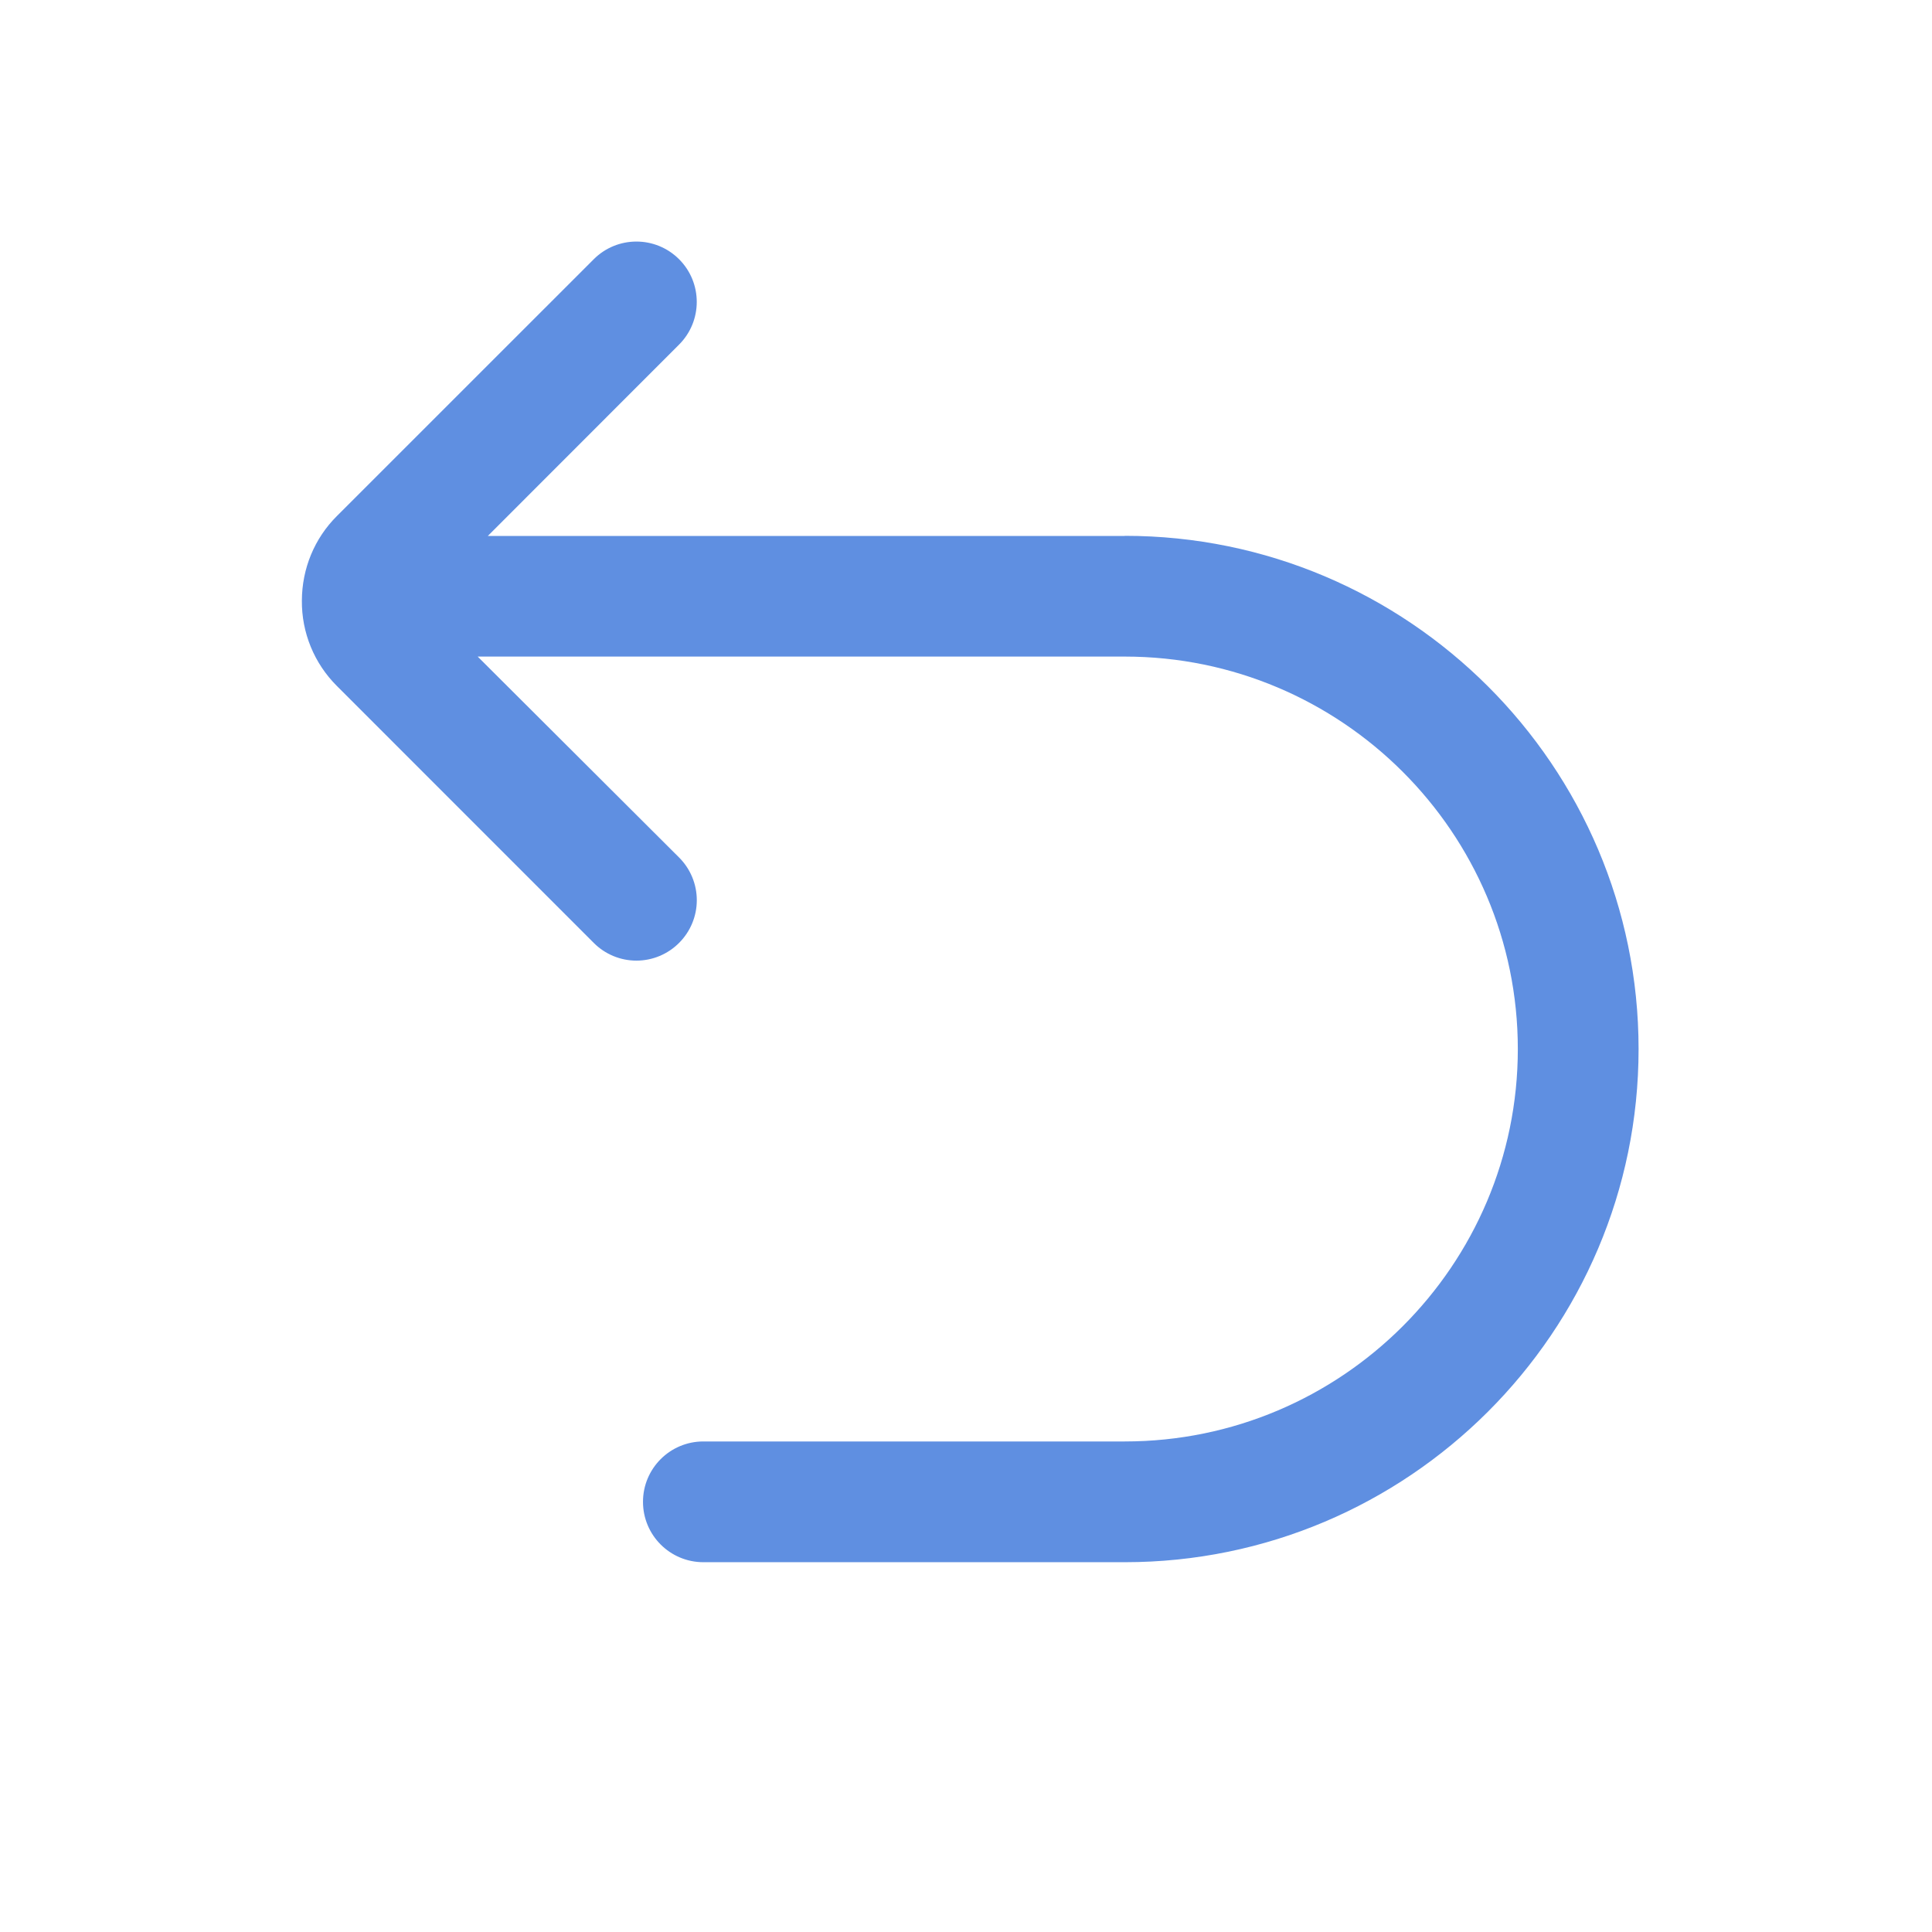
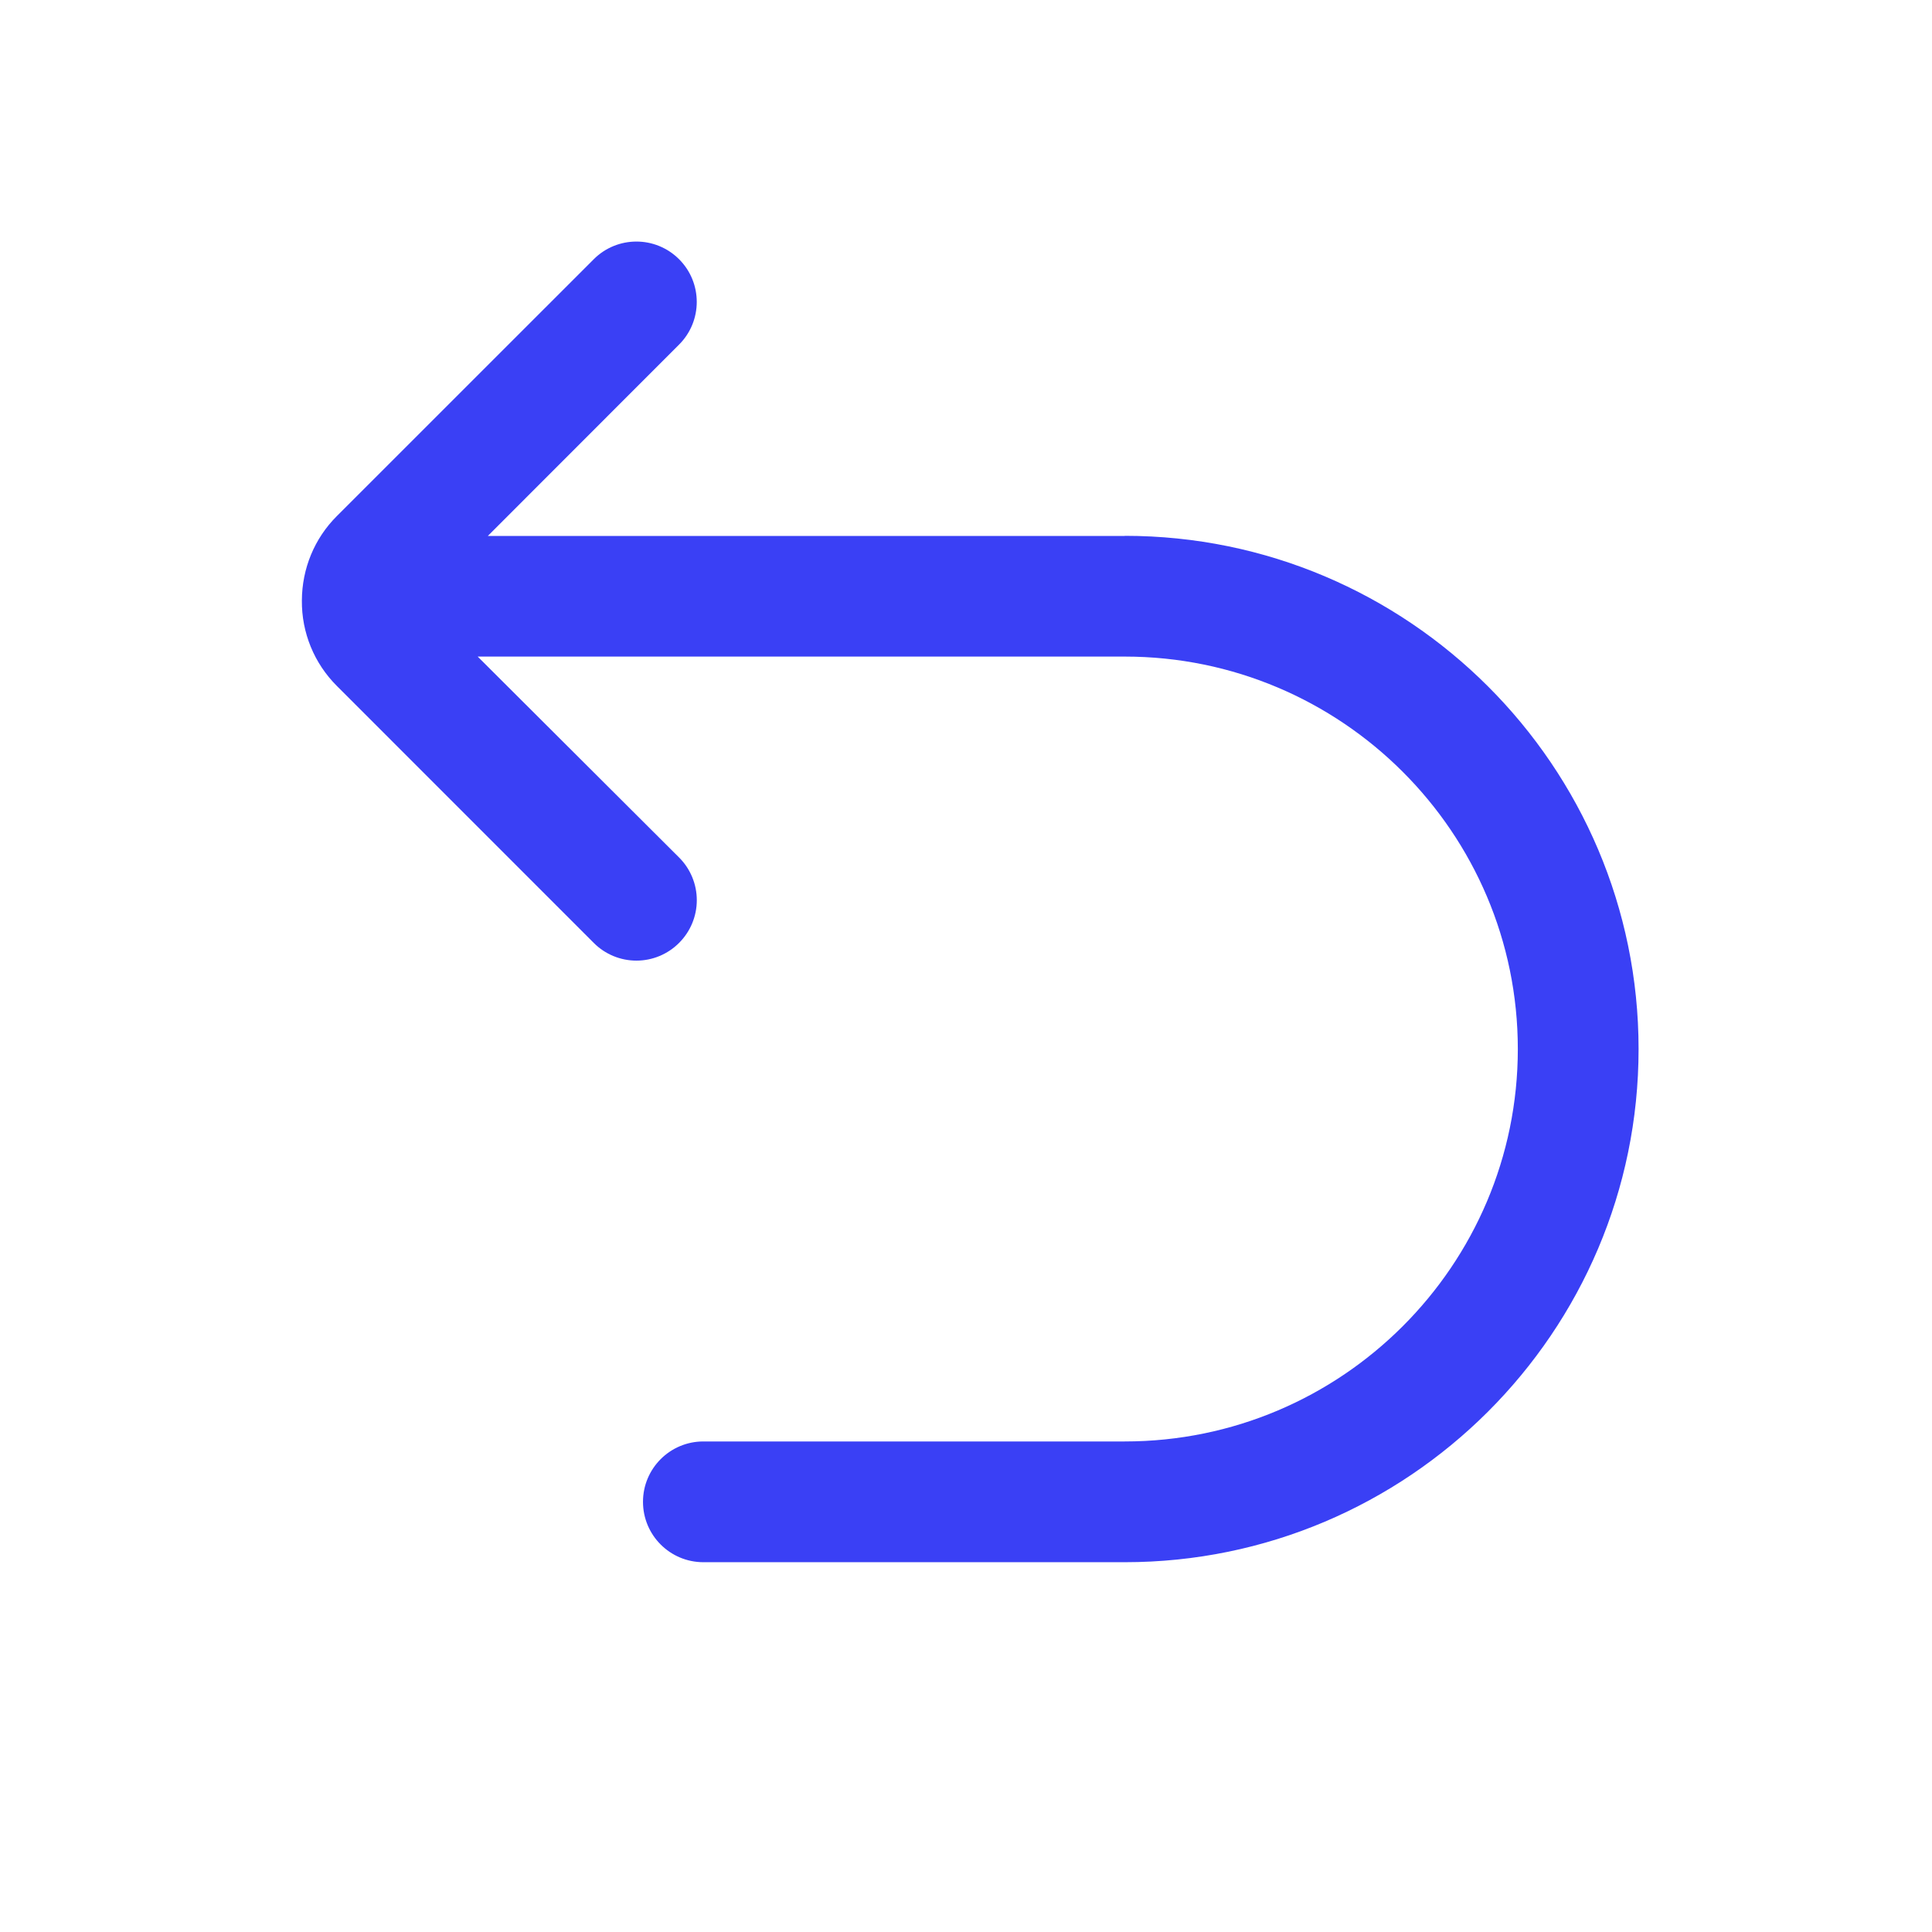
<svg xmlns="http://www.w3.org/2000/svg" t="1504083234356" class="icon" style="" viewBox="0 0 1024 1024" version="1.1" p-id="2258" width="48" height="48">
  <defs>
    <style type="text/css" />
  </defs>
-   <path d="M596.16 284.064H258.56l101.376-101.44a31.968 31.968 0 1 0-45.248-45.216L178.56 273.504c-11.904 11.872-18.496 27.84-18.56 44.8a63.04 63.04 0 0 0 18.56 45.28l136.128 136.16a31.904 31.904 0 0 0 45.248 0 31.968 31.968 0 0 0 0-45.248l-106.752-106.496H596.16c114.88 0 208.32 93.312 208.32 208s-93.44 208-208.32 208h-223.36a32 32 0 0 0 0 64h223.36c150.144 0 272.32-122.016 272.32-272 0-149.984-122.176-272-272.32-272" p-id="2259" fill="#5f8fe1" />
+   <path d="M596.16 284.064H258.56l101.376-101.44a31.968 31.968 0 1 0-45.248-45.216L178.56 273.504c-11.904 11.872-18.496 27.84-18.56 44.8a63.04 63.04 0 0 0 18.56 45.28l136.128 136.16a31.904 31.904 0 0 0 45.248 0 31.968 31.968 0 0 0 0-45.248l-106.752-106.496H596.16c114.88 0 208.32 93.312 208.32 208s-93.44 208-208.32 208h-223.36a32 32 0 0 0 0 64h223.36c150.144 0 272.32-122.016 272.32-272 0-149.984-122.176-272-272.32-272" p-id="2259" fill="#3a40f5" />
</svg>
